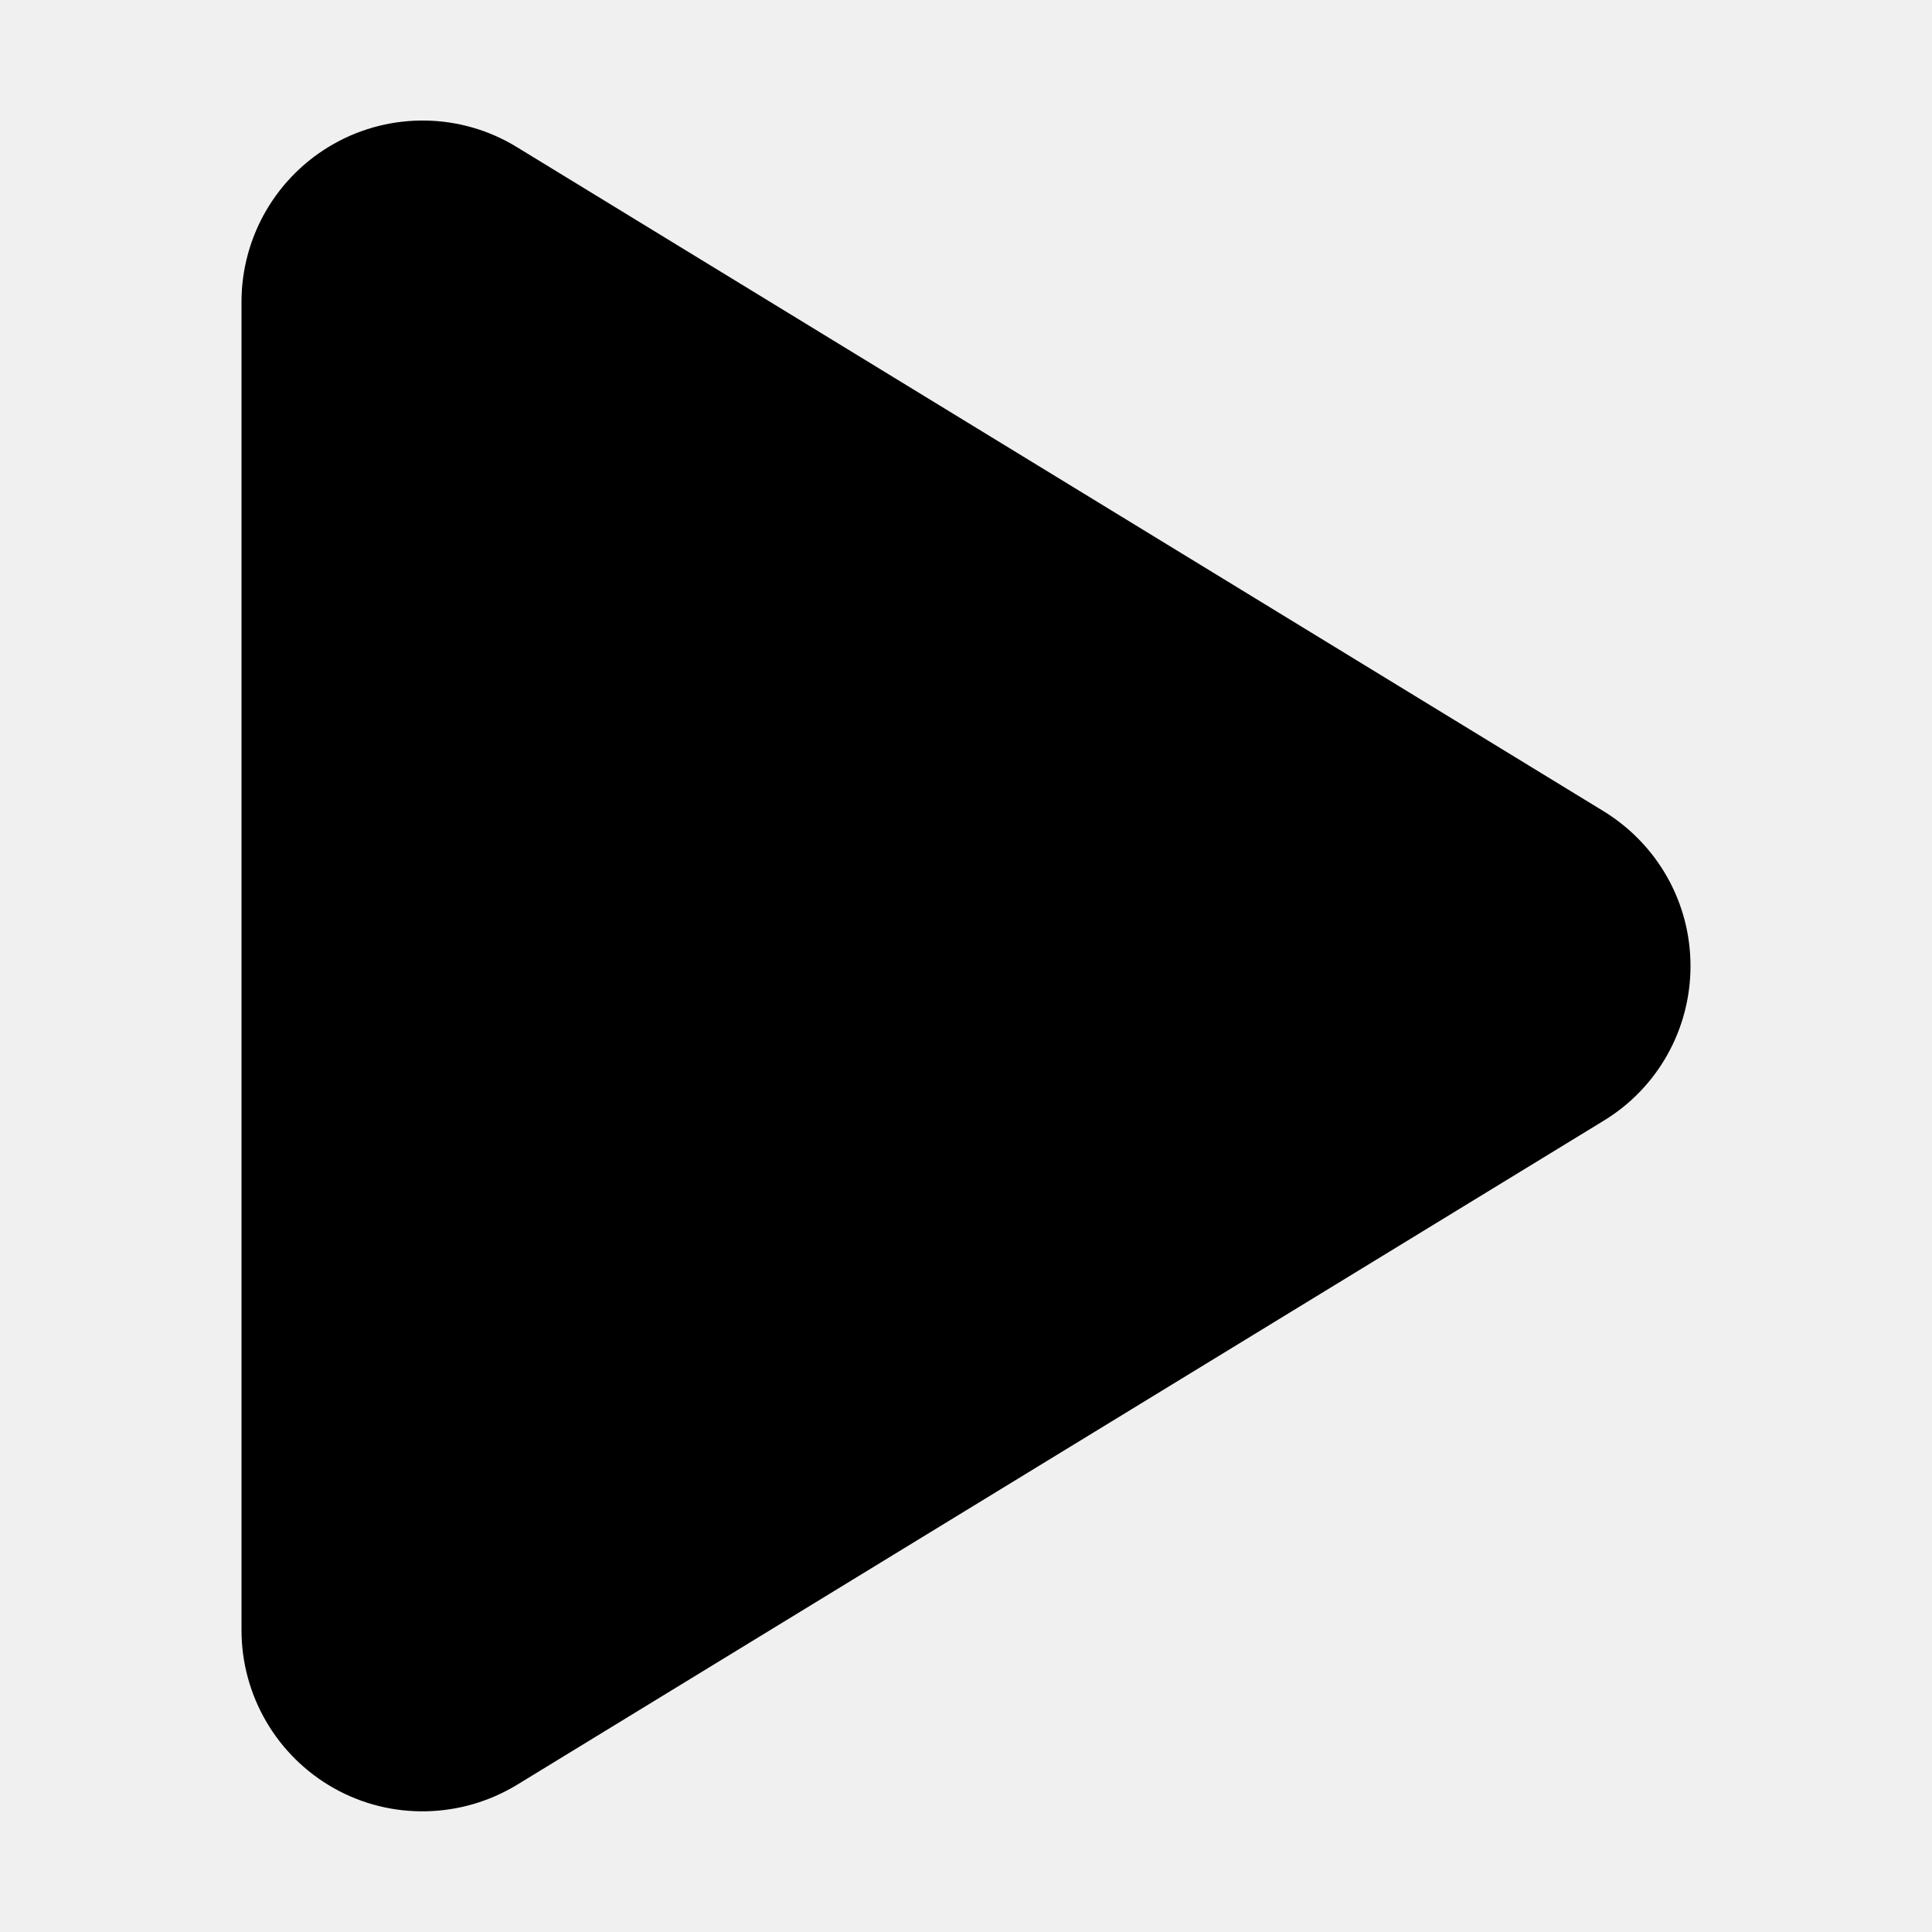
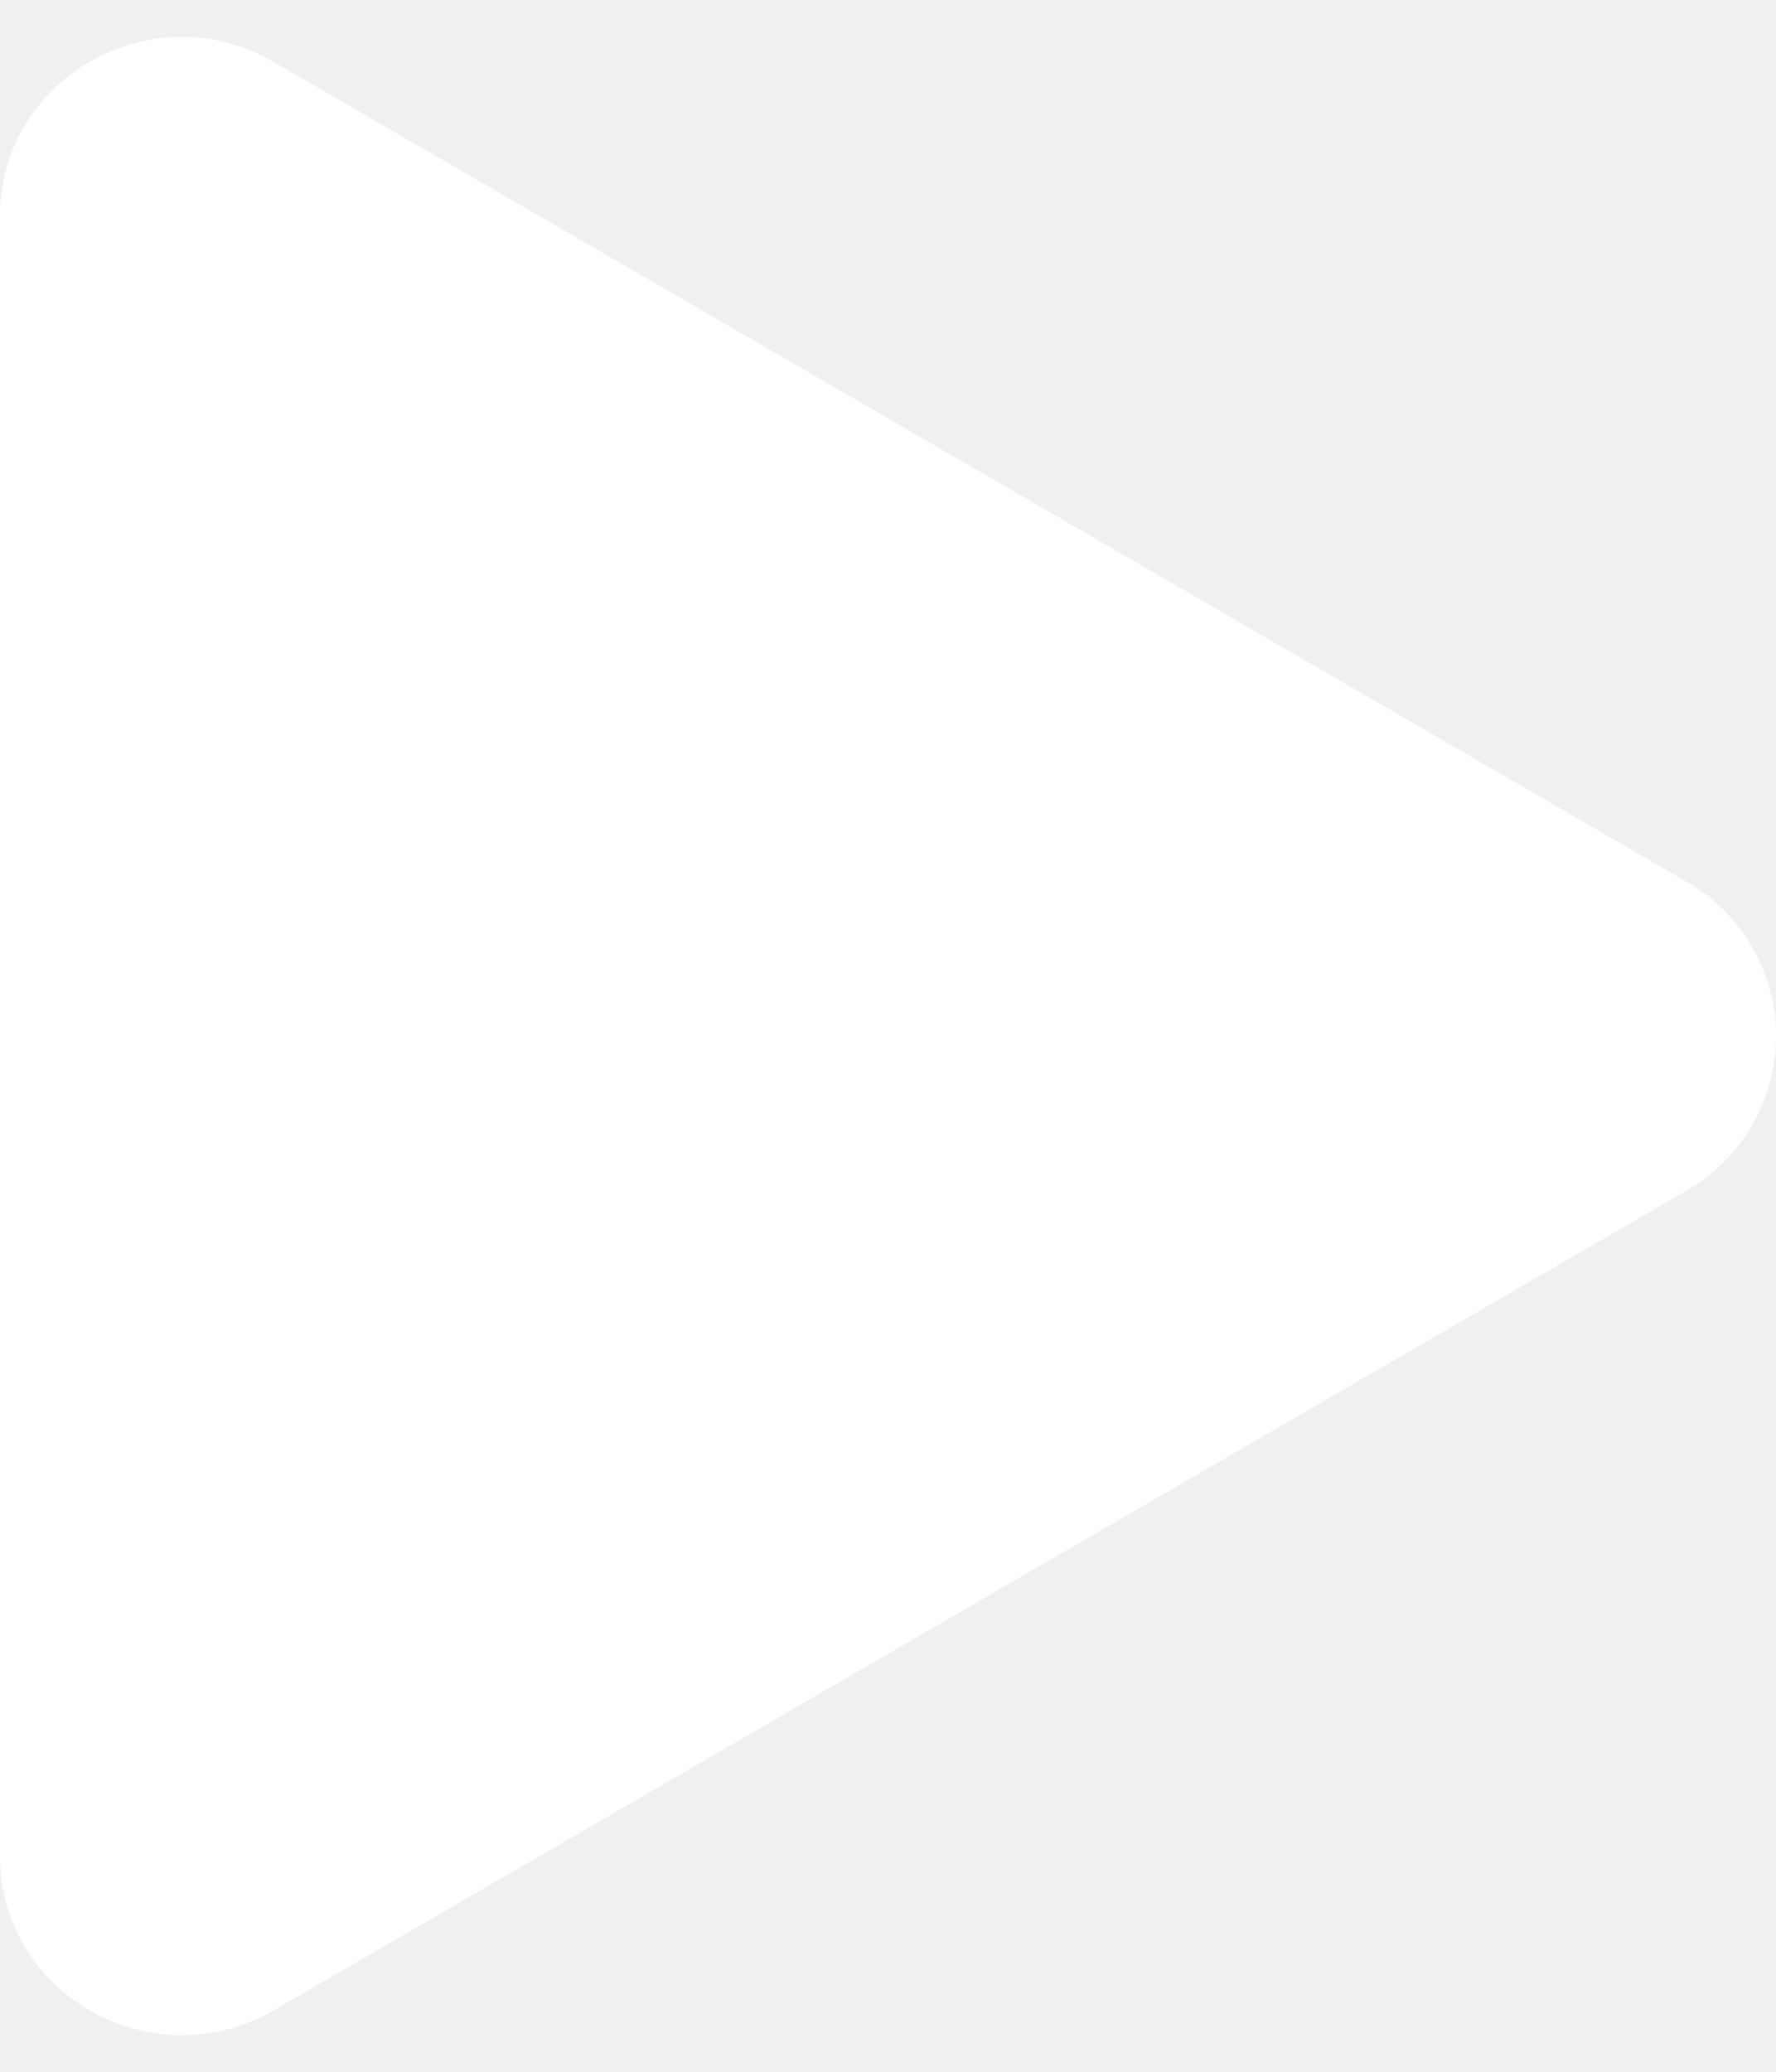
- <svg xmlns="http://www.w3.org/2000/svg" stroke="currentColor" fill="currentColor" stroke-width="0" viewBox="0 0 384 512" height="200" width="200">
-   <path d="M73 39c-14.8-9.1-33.4-9.4-48.5-.9S0 62.6 0 80v352c0 17.4 9.4 33.4 24.5 41.9S58.2 482 73 473l288-176c14.3-8.7 23-24.2 23-41s-8.7-32.2-23-41L73 39z" stroke="none" />
+ <svg xmlns="http://www.w3.org/2000/svg" width="12" height="14" viewBox="0 0 12 14" fill="none">
+   <path d="M11.394 8.046L1.849 13.584C1.04 14.053 0 13.485 0 12.538V1.462C0 0.517 1.038 -0.053 1.849 0.418L11.394 5.956C11.578 6.061 11.731 6.213 11.838 6.397C11.944 6.58 12.001 6.789 12.001 7.001C12.001 7.213 11.944 7.421 11.838 7.605C11.731 7.788 11.578 7.94 11.394 8.046Z" fill="white" />
</svg>
